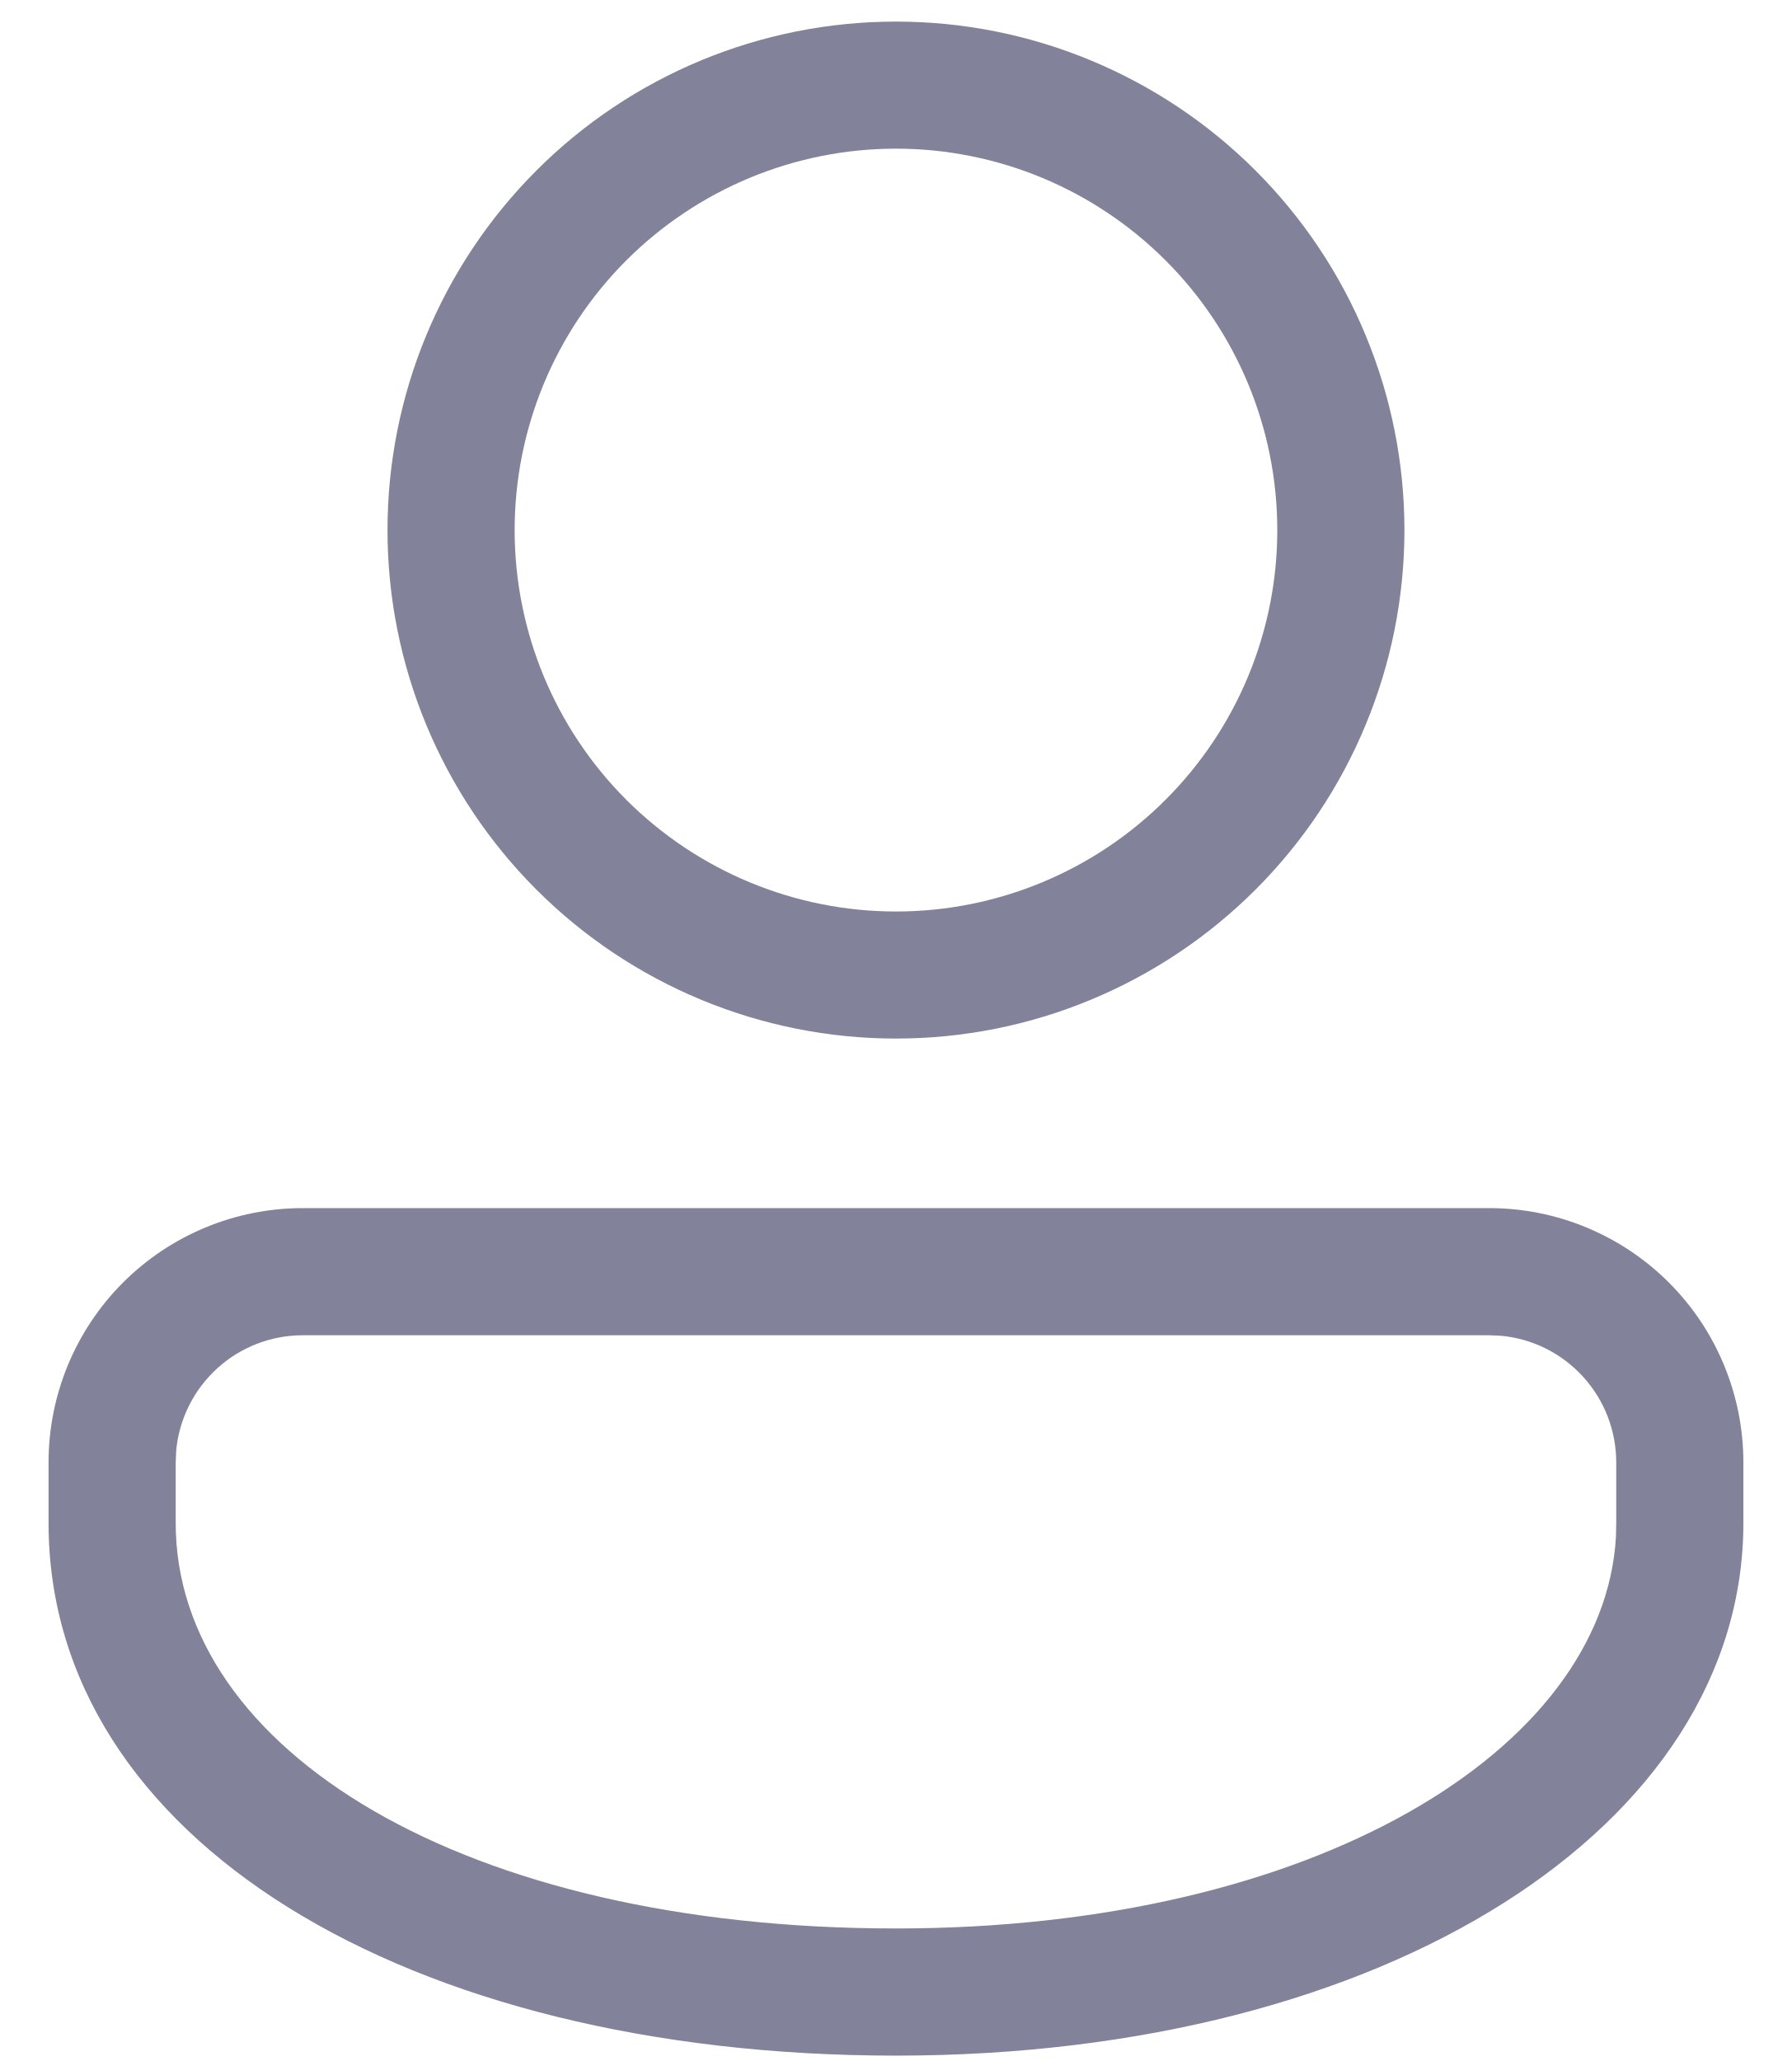
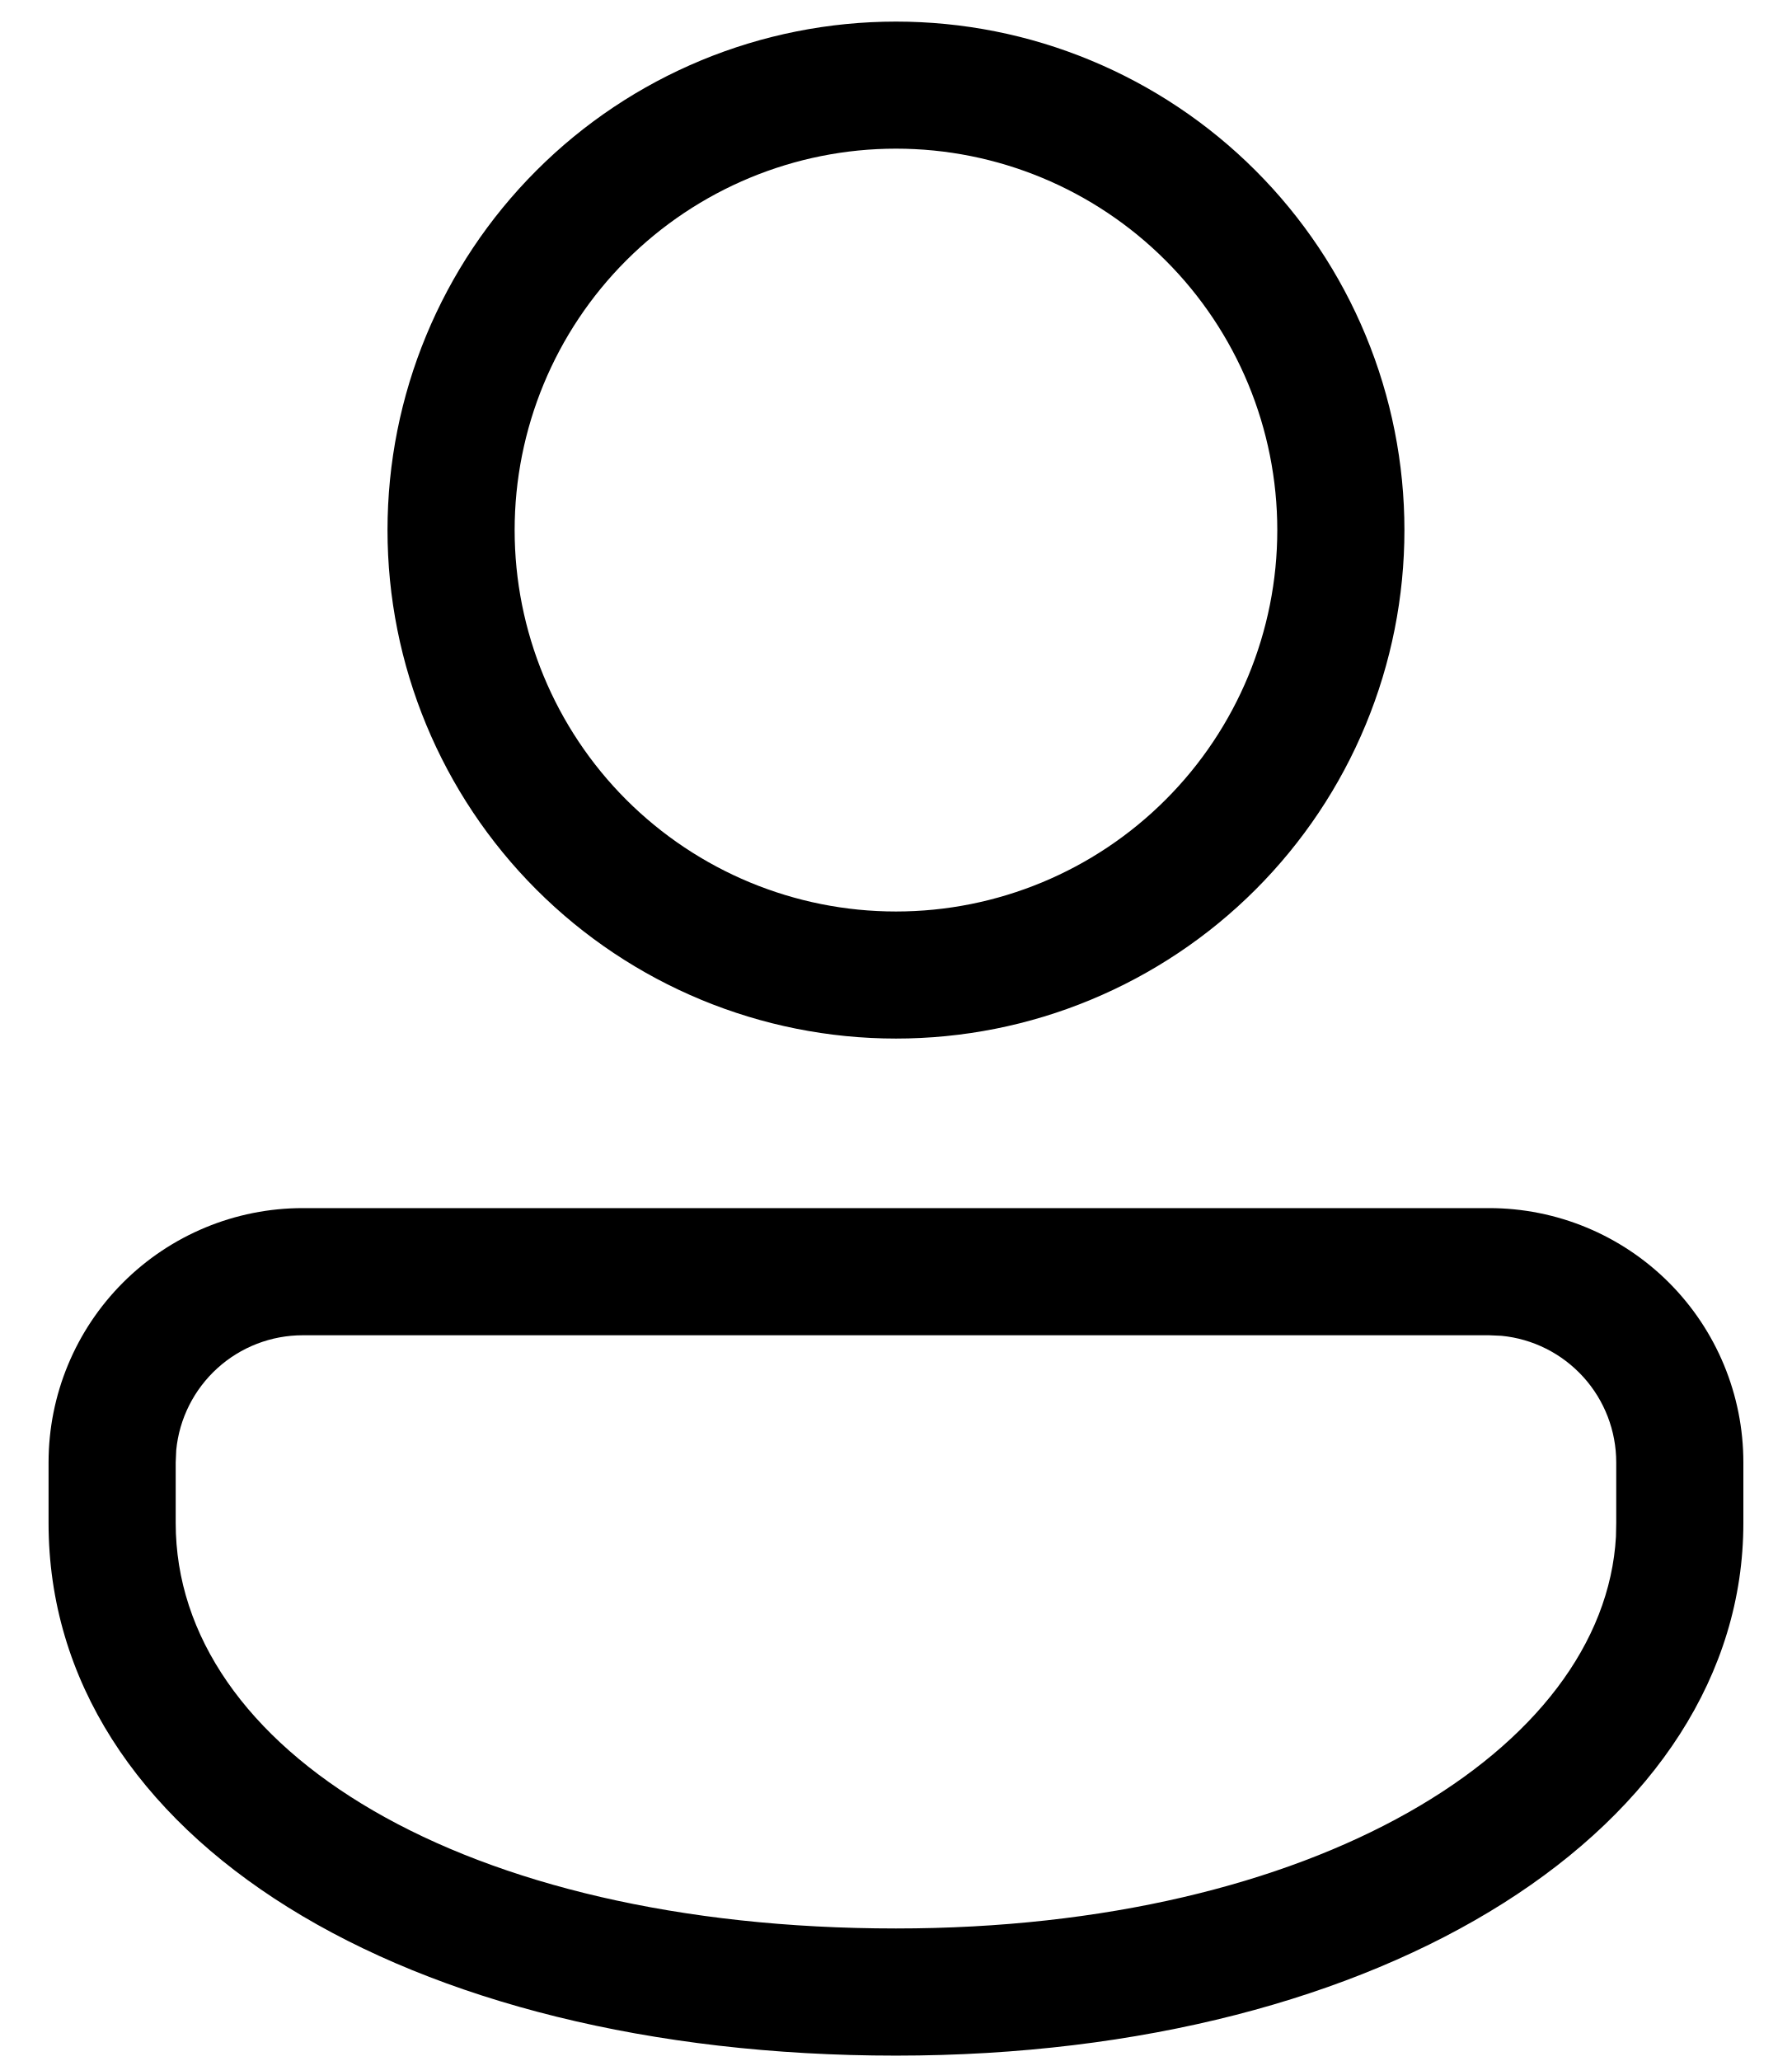
- <svg xmlns="http://www.w3.org/2000/svg" width="20" height="23" viewBox="0 0 20 23" fill="none">
-   <path d="M16.621 13.482C17.373 13.482 18.095 13.781 18.627 14.313C19.159 14.845 19.458 15.567 19.458 16.32V16.996C19.458 20.379 15.476 22.94 10 22.94C4.524 22.94 0.542 20.512 0.542 16.996V16.32C0.542 15.567 0.841 14.845 1.373 14.313C1.905 13.781 2.627 13.482 3.379 13.482H16.621ZM16.621 14.901H3.379C3.027 14.901 2.687 15.032 2.426 15.269C2.165 15.506 2.001 15.832 1.967 16.182L1.961 16.32V16.996C1.961 19.525 5.166 21.521 10 21.521C14.659 21.521 17.902 19.531 18.036 17.148L18.039 16.996V16.32C18.039 15.967 17.908 15.627 17.671 15.366C17.434 15.105 17.109 14.941 16.758 14.907L16.621 14.901ZM10 0.241C10.745 0.241 11.483 0.387 12.172 0.673C12.86 0.958 13.486 1.376 14.013 1.903C14.54 2.43 14.958 3.055 15.243 3.744C15.528 4.432 15.675 5.17 15.675 5.916C15.675 6.661 15.528 7.399 15.243 8.087C14.958 8.776 14.54 9.401 14.013 9.928C13.486 10.455 12.86 10.873 12.172 11.158C11.483 11.444 10.745 11.59 10 11.59C8.495 11.59 7.051 10.992 5.987 9.928C4.923 8.864 4.325 7.421 4.325 5.916C4.325 4.41 4.923 2.967 5.987 1.903C7.051 0.838 8.495 0.241 10 0.241ZM10 1.659C8.871 1.659 7.789 2.108 6.99 2.906C6.192 3.704 5.744 4.787 5.744 5.916C5.744 7.044 6.192 8.127 6.99 8.925C7.789 9.723 8.871 10.172 10 10.172C11.129 10.172 12.211 9.723 13.009 8.925C13.808 8.127 14.256 7.044 14.256 5.916C14.256 4.787 13.808 3.704 13.009 2.906C12.211 2.108 11.129 1.659 10 1.659Z" fill="#82829B" />
+ <svg xmlns="http://www.w3.org/2000/svg" viewBox="0 0 20 23" fill="currentColor">
+   <path d="M16.621 13.482C17.373 13.482 18.095 13.781 18.627 14.313C19.159 14.845 19.458 15.567 19.458 16.32V16.996C19.458 20.379 15.476 22.94 10 22.94C4.524 22.94 0.542 20.512 0.542 16.996V16.32C0.542 15.567 0.841 14.845 1.373 14.313C1.905 13.781 2.627 13.482 3.379 13.482H16.621ZM16.621 14.901H3.379C3.027 14.901 2.687 15.032 2.426 15.269C2.165 15.506 2.001 15.832 1.967 16.182L1.961 16.32V16.996C1.961 19.525 5.166 21.521 10 21.521C14.659 21.521 17.902 19.531 18.036 17.148L18.039 16.996V16.32C18.039 15.967 17.908 15.627 17.671 15.366C17.434 15.105 17.109 14.941 16.758 14.907L16.621 14.901ZM10 0.241C10.745 0.241 11.483 0.387 12.172 0.673C12.86 0.958 13.486 1.376 14.013 1.903C14.54 2.43 14.958 3.055 15.243 3.744C15.528 4.432 15.675 5.17 15.675 5.916C15.675 6.661 15.528 7.399 15.243 8.087C14.958 8.776 14.54 9.401 14.013 9.928C13.486 10.455 12.86 10.873 12.172 11.158C11.483 11.444 10.745 11.59 10 11.59C8.495 11.59 7.051 10.992 5.987 9.928C4.923 8.864 4.325 7.421 4.325 5.916C4.325 4.41 4.923 2.967 5.987 1.903C7.051 0.838 8.495 0.241 10 0.241ZM10 1.659C8.871 1.659 7.789 2.108 6.99 2.906C6.192 3.704 5.744 4.787 5.744 5.916C5.744 7.044 6.192 8.127 6.99 8.925C7.789 9.723 8.871 10.172 10 10.172C11.129 10.172 12.211 9.723 13.009 8.925C13.808 8.127 14.256 7.044 14.256 5.916C14.256 4.787 13.808 3.704 13.009 2.906C12.211 2.108 11.129 1.659 10 1.659Z" />
</svg>
